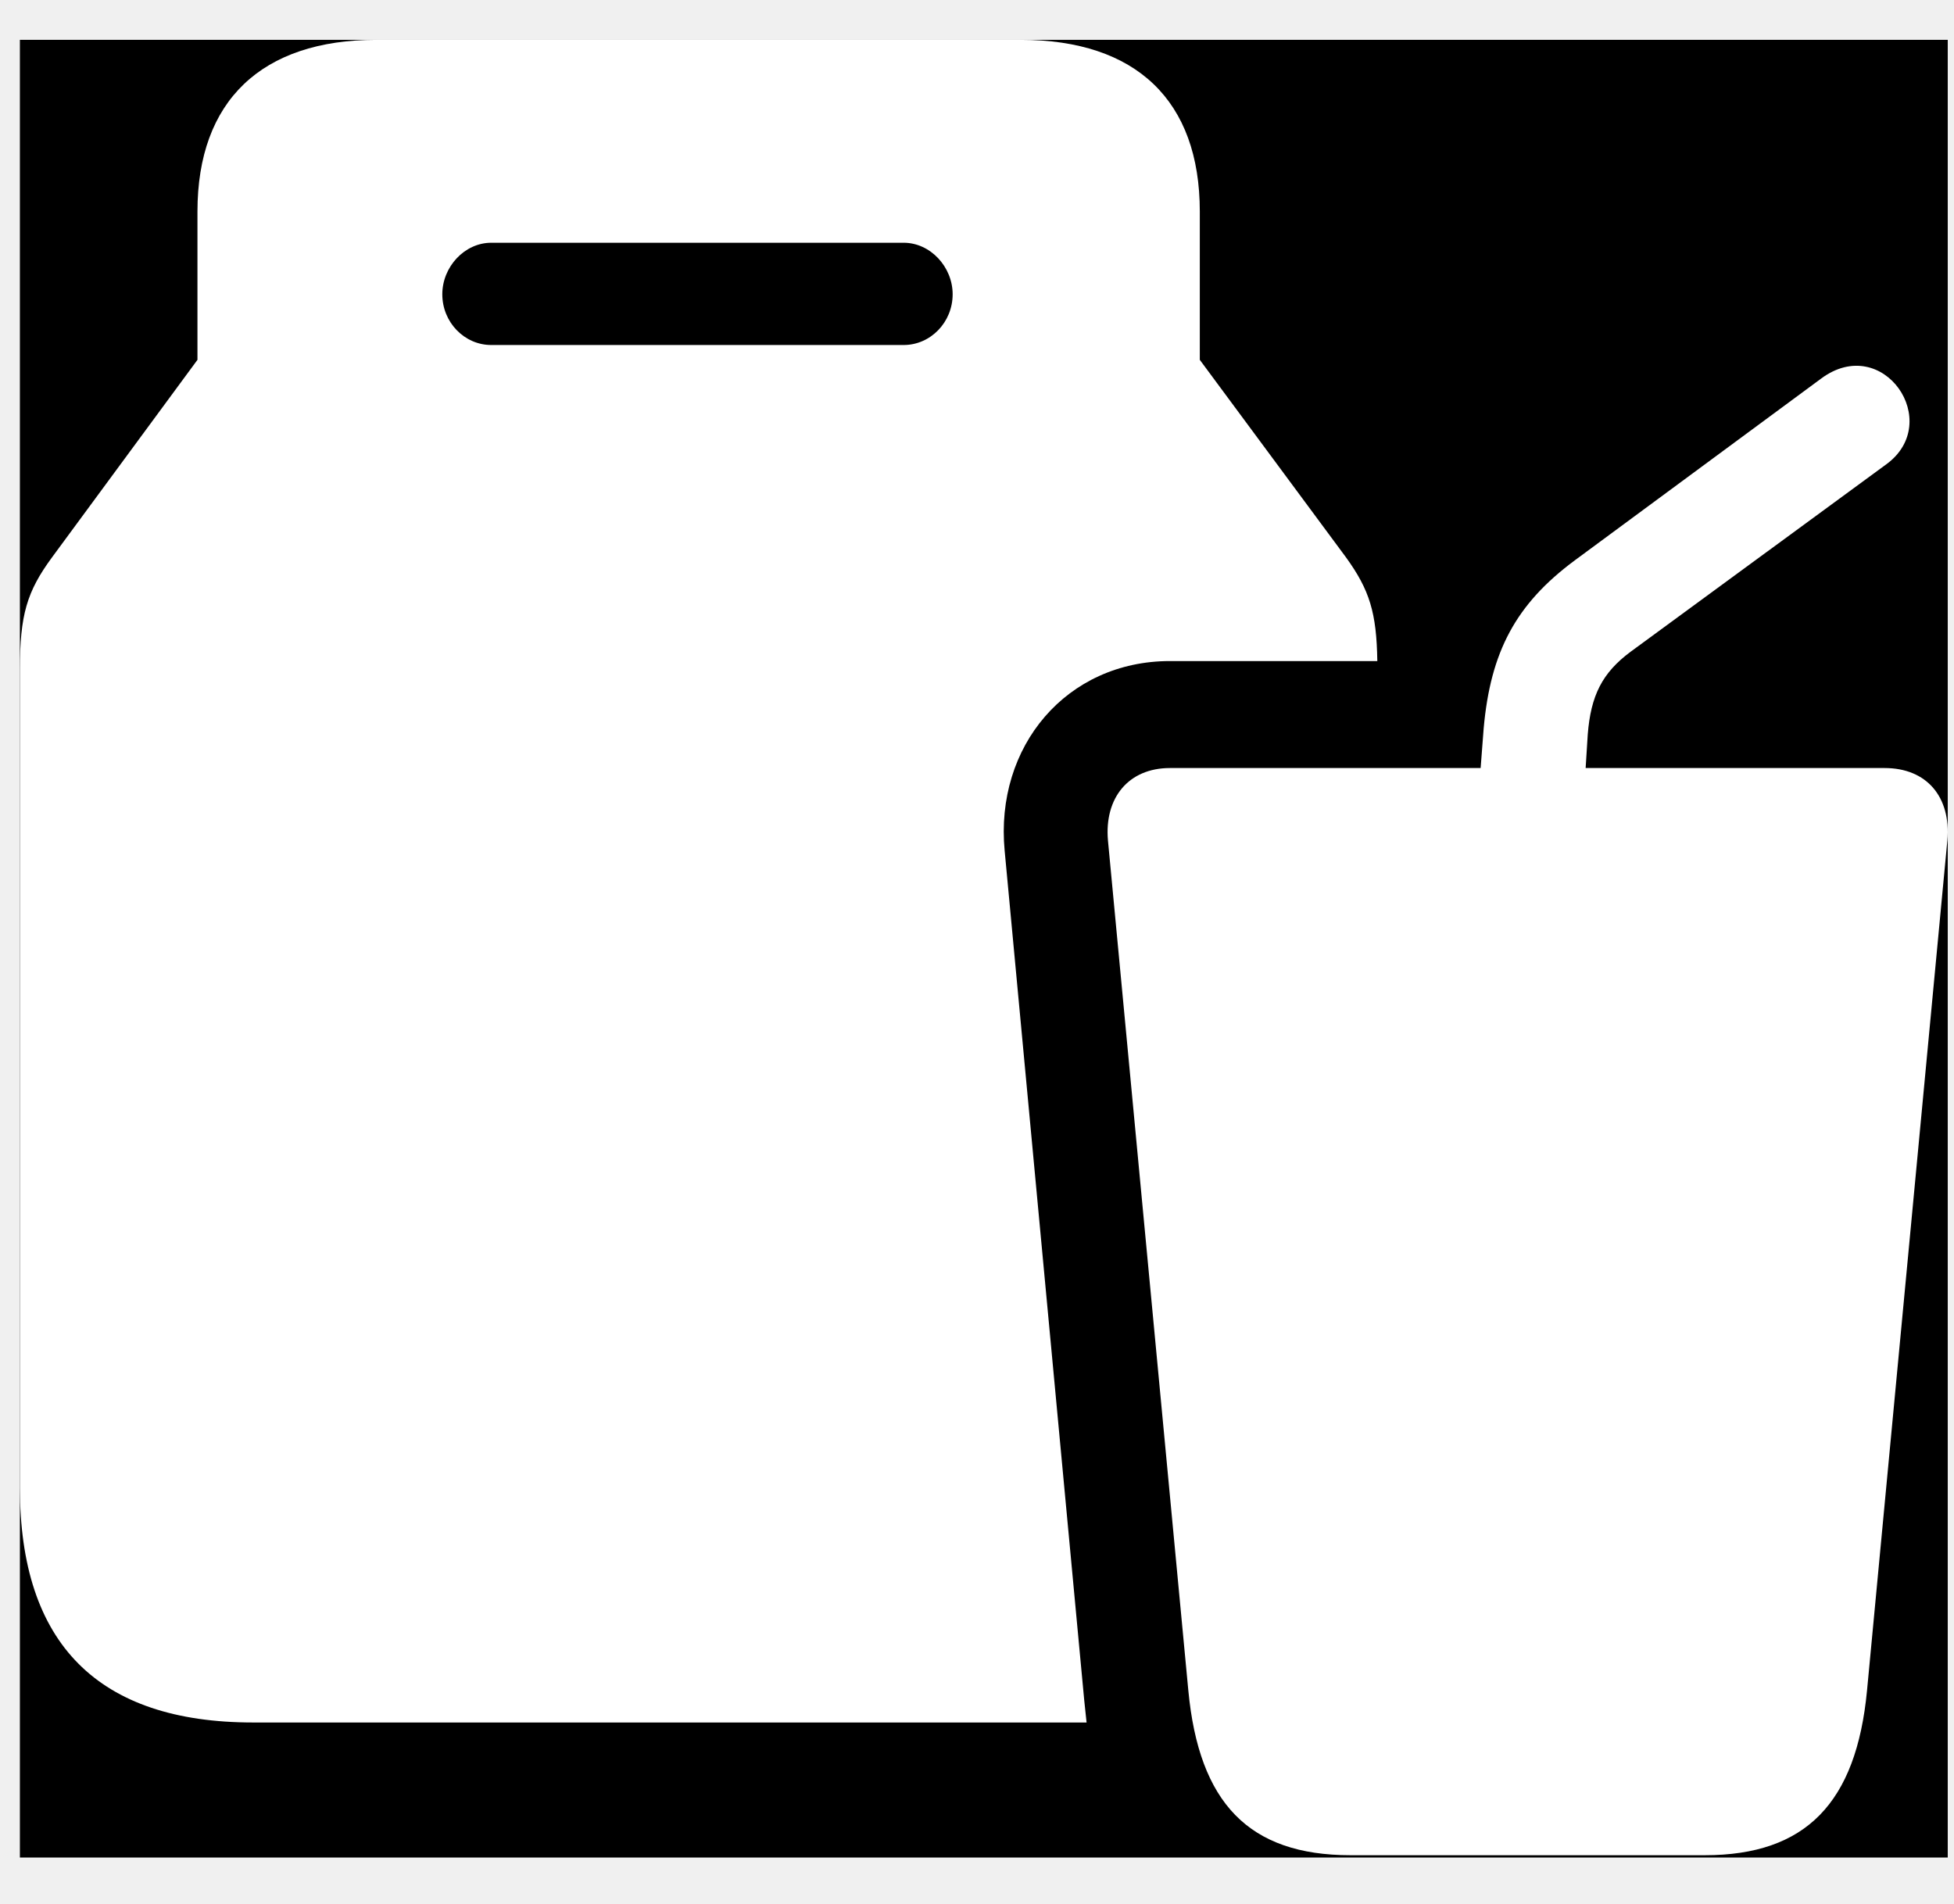
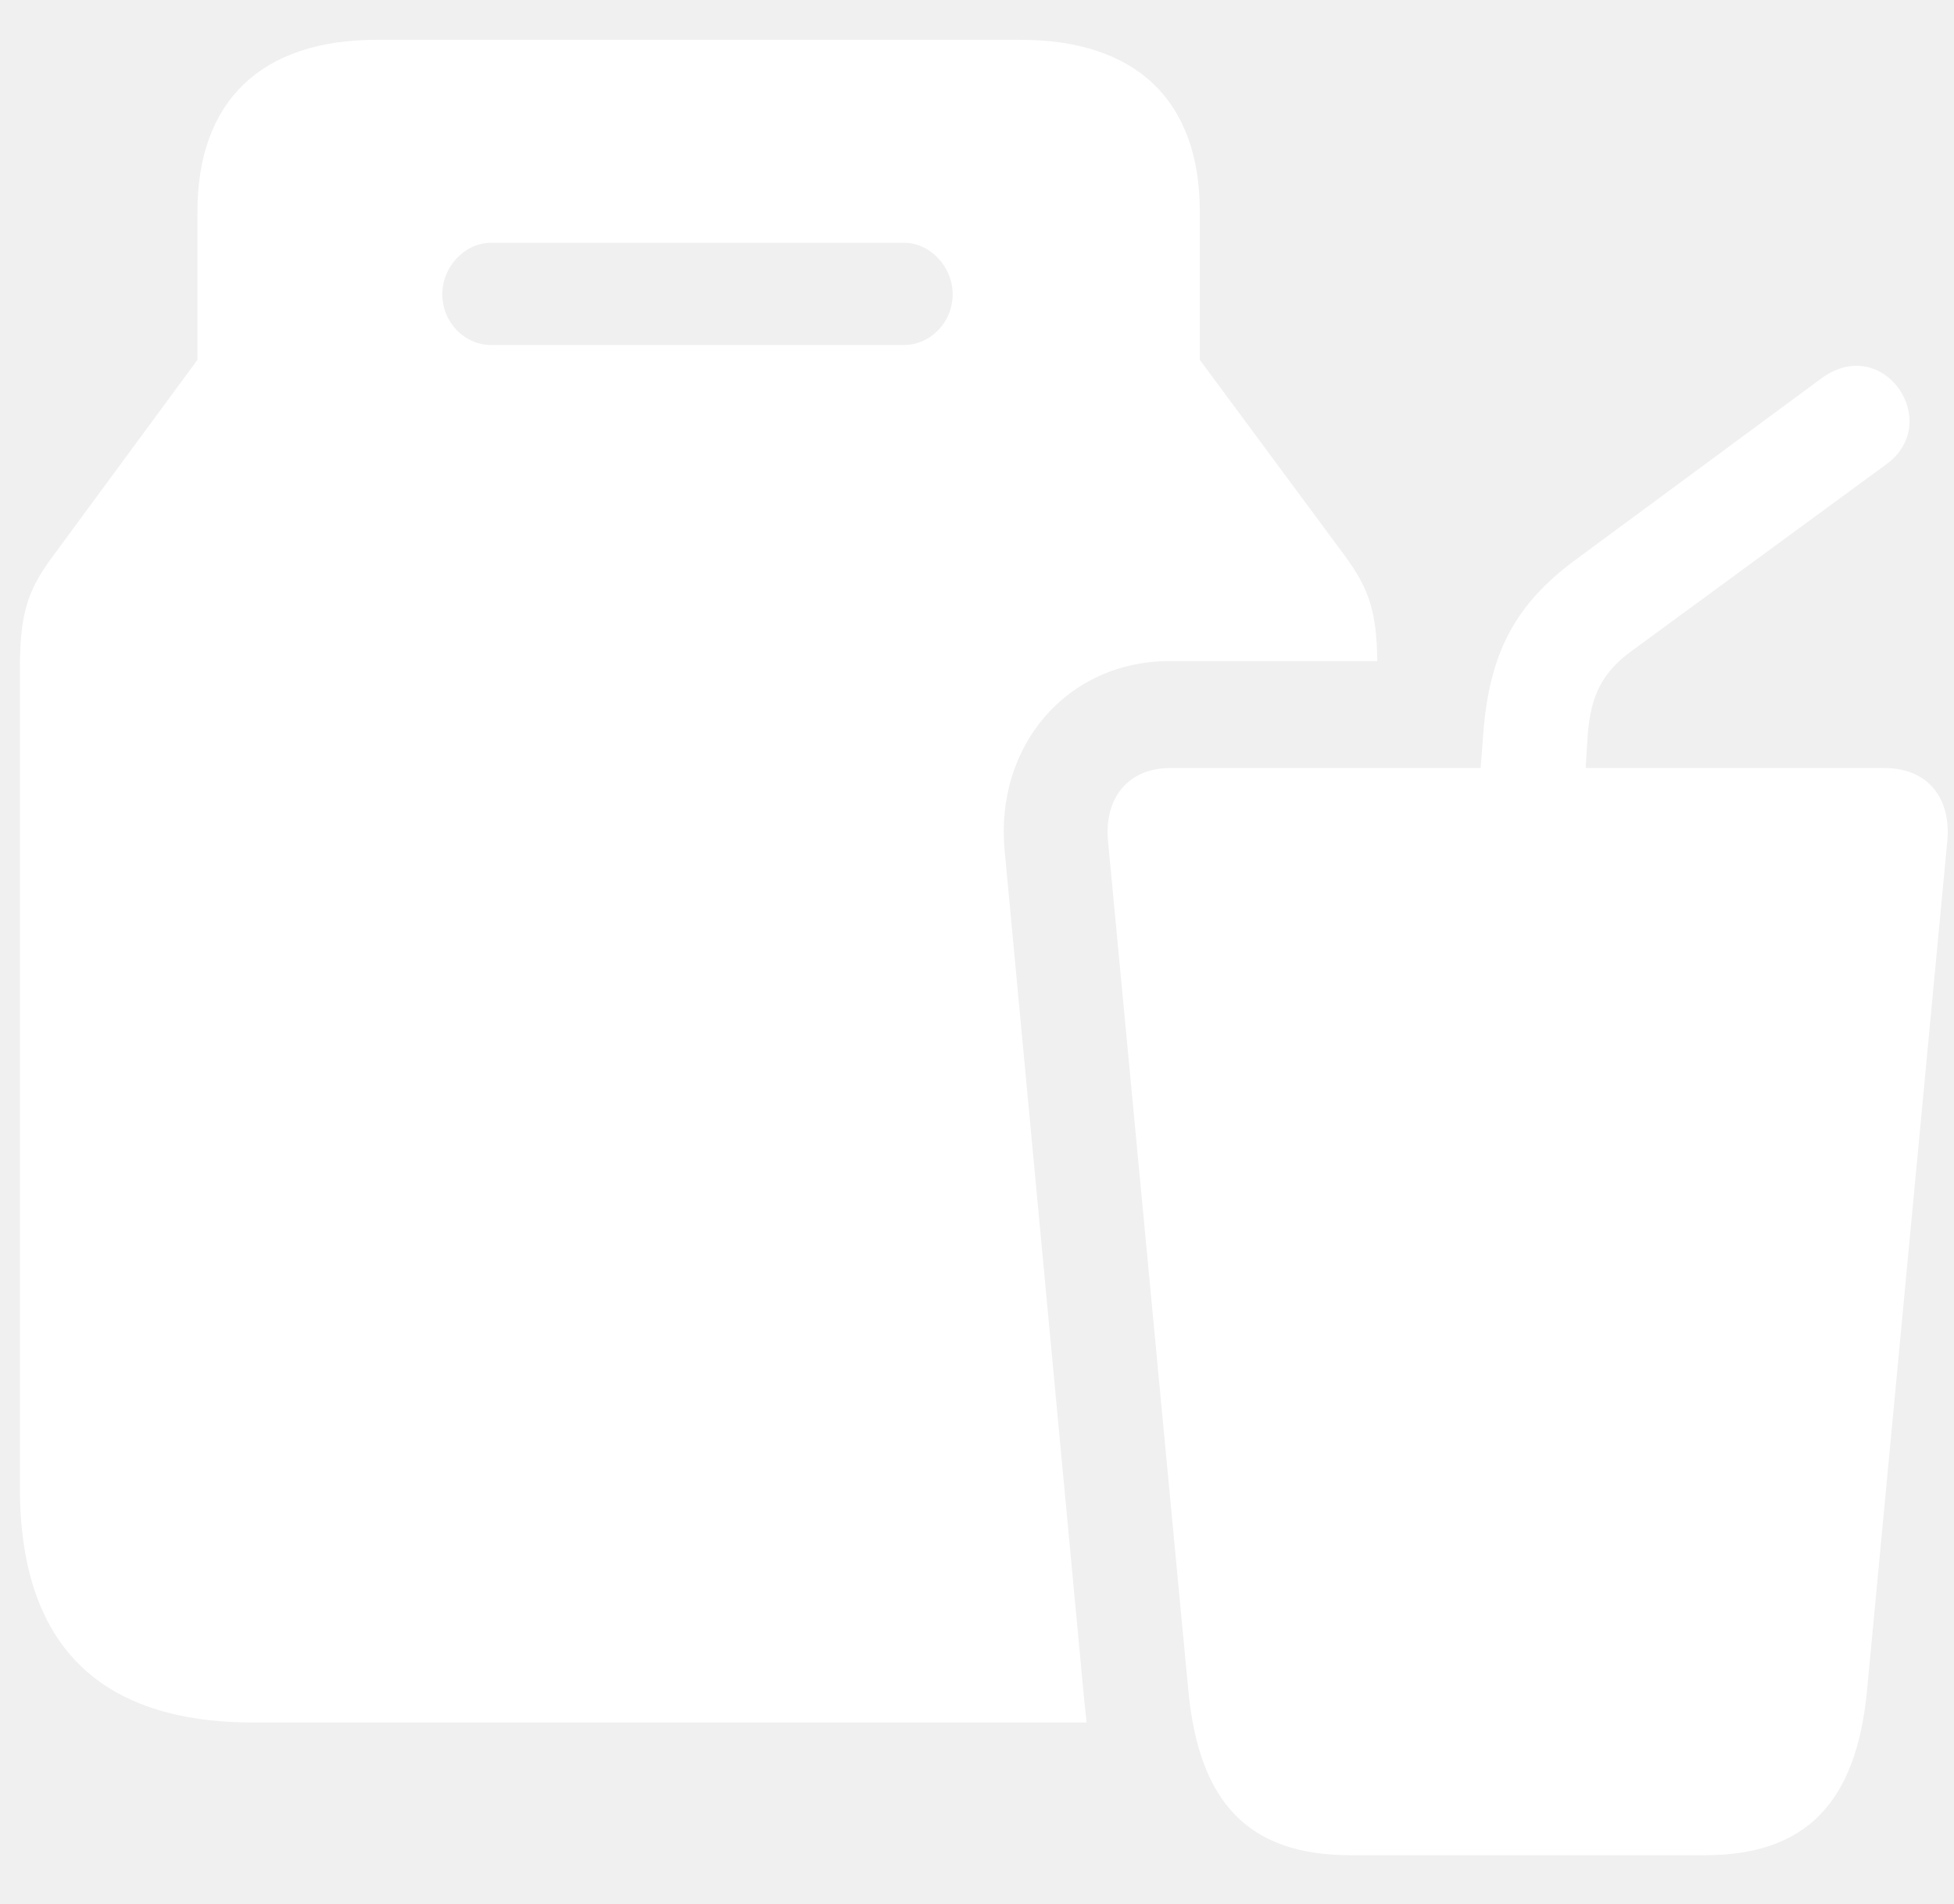
<svg xmlns="http://www.w3.org/2000/svg" width="39" height="38" viewBox="0 0 39 38" fill="none">
-   <path d="M38.875 0.795H0.397V37.074H38.875V0.795Z" fill="black" />
+   <path d="M38.875 0.795H0.397V37.074H38.875V0.795Z" fill="" />
  <path d="M5.055 34.379H21.687C21.671 34.224 21.656 34.099 21.641 33.943L20.052 16.98C19.854 14.892 21.29 13.194 23.351 13.194H27.49C27.475 12.229 27.337 11.777 26.864 11.123L23.947 7.182V4.222C23.947 2.01 22.679 0.795 20.373 0.795H7.514C5.223 0.795 3.941 2.01 3.941 4.222V7.182L1.039 11.123C0.535 11.808 0.397 12.275 0.397 13.366V29.691C0.397 32.806 1.955 34.379 5.055 34.379ZM9.805 6.886C9.27 6.886 8.828 6.434 8.828 5.873C8.828 5.328 9.27 4.845 9.805 4.845H18.036C18.571 4.845 19.014 5.328 19.014 5.873C19.014 6.434 18.571 6.886 18.036 6.886H9.805Z" fill="white" />
  <path d="M26.955 37.028H34.026C36.042 37.028 37.05 35.984 37.264 33.741L38.867 16.777C38.944 15.905 38.455 15.329 37.615 15.329H23.351C22.527 15.329 22.038 15.921 22.114 16.777L23.718 33.741C23.931 35.984 24.924 37.028 26.955 37.028ZM29.491 16.123H31.598L31.69 14.659C31.751 13.88 31.98 13.428 32.545 13.008L37.646 9.269C38.806 8.428 37.585 6.637 36.348 7.556L31.43 11.185C30.254 12.057 29.75 13.008 29.613 14.534L29.491 16.123Z" fill="white" />
</svg>
